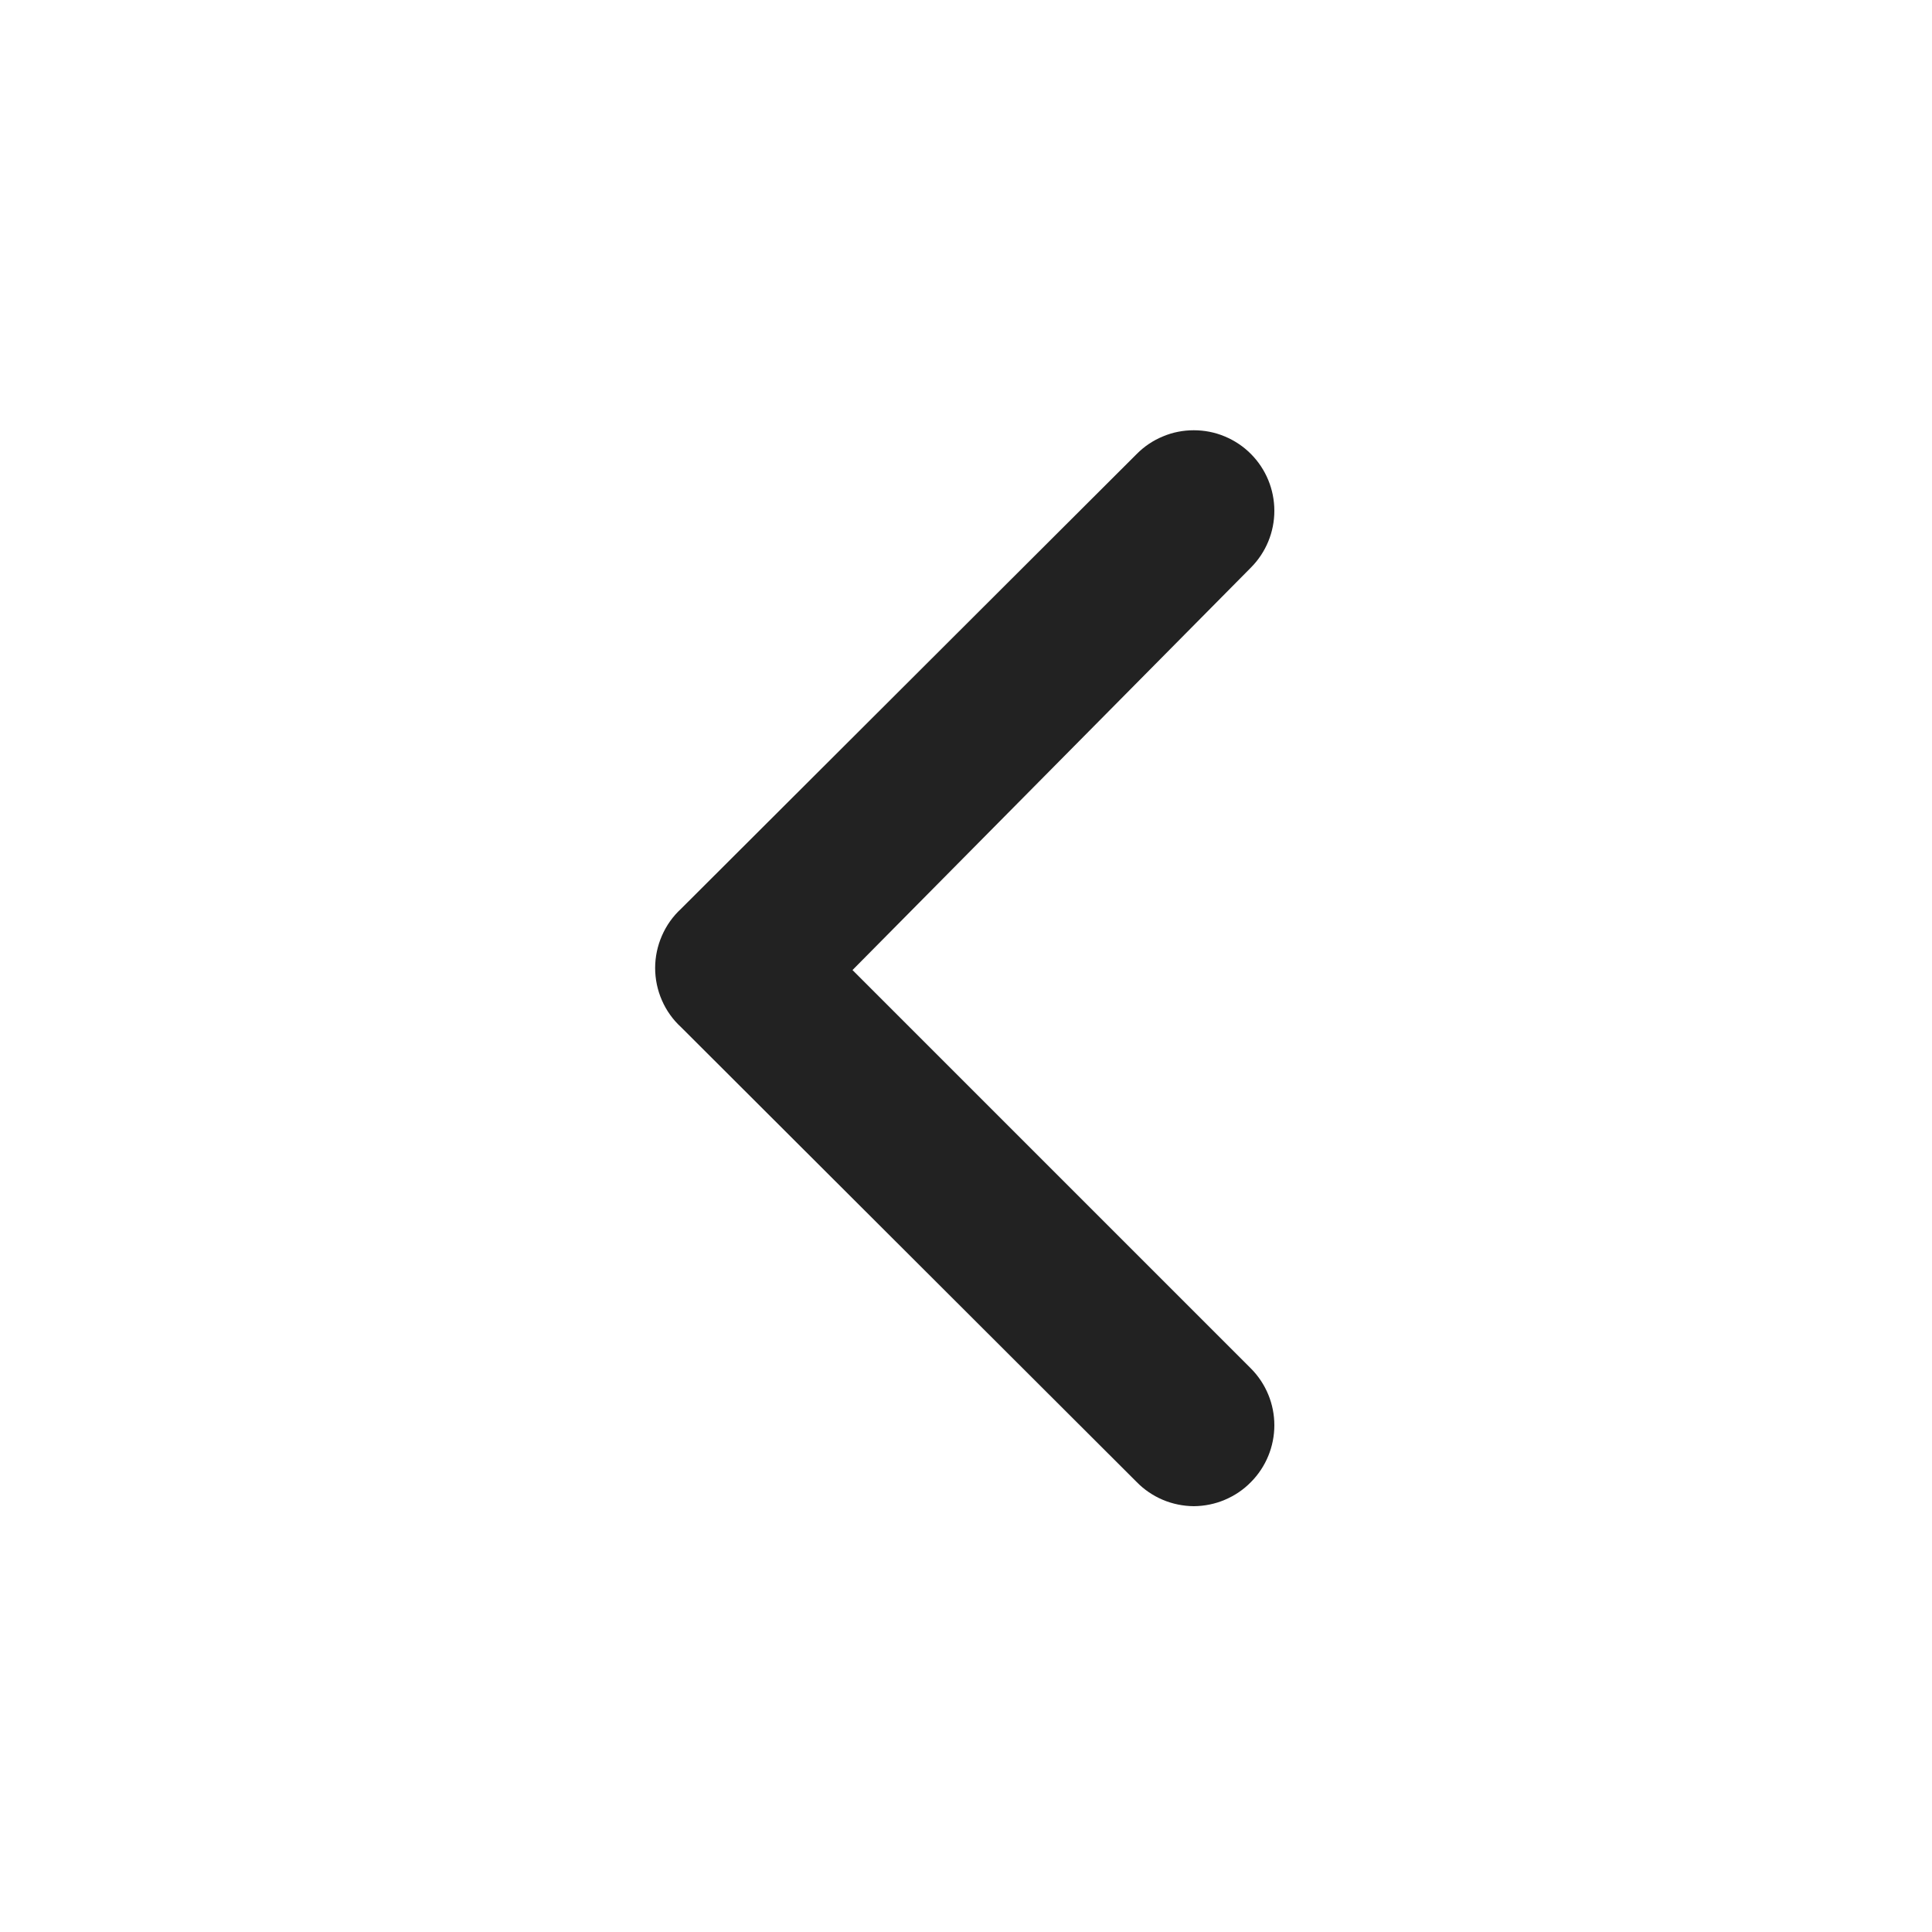
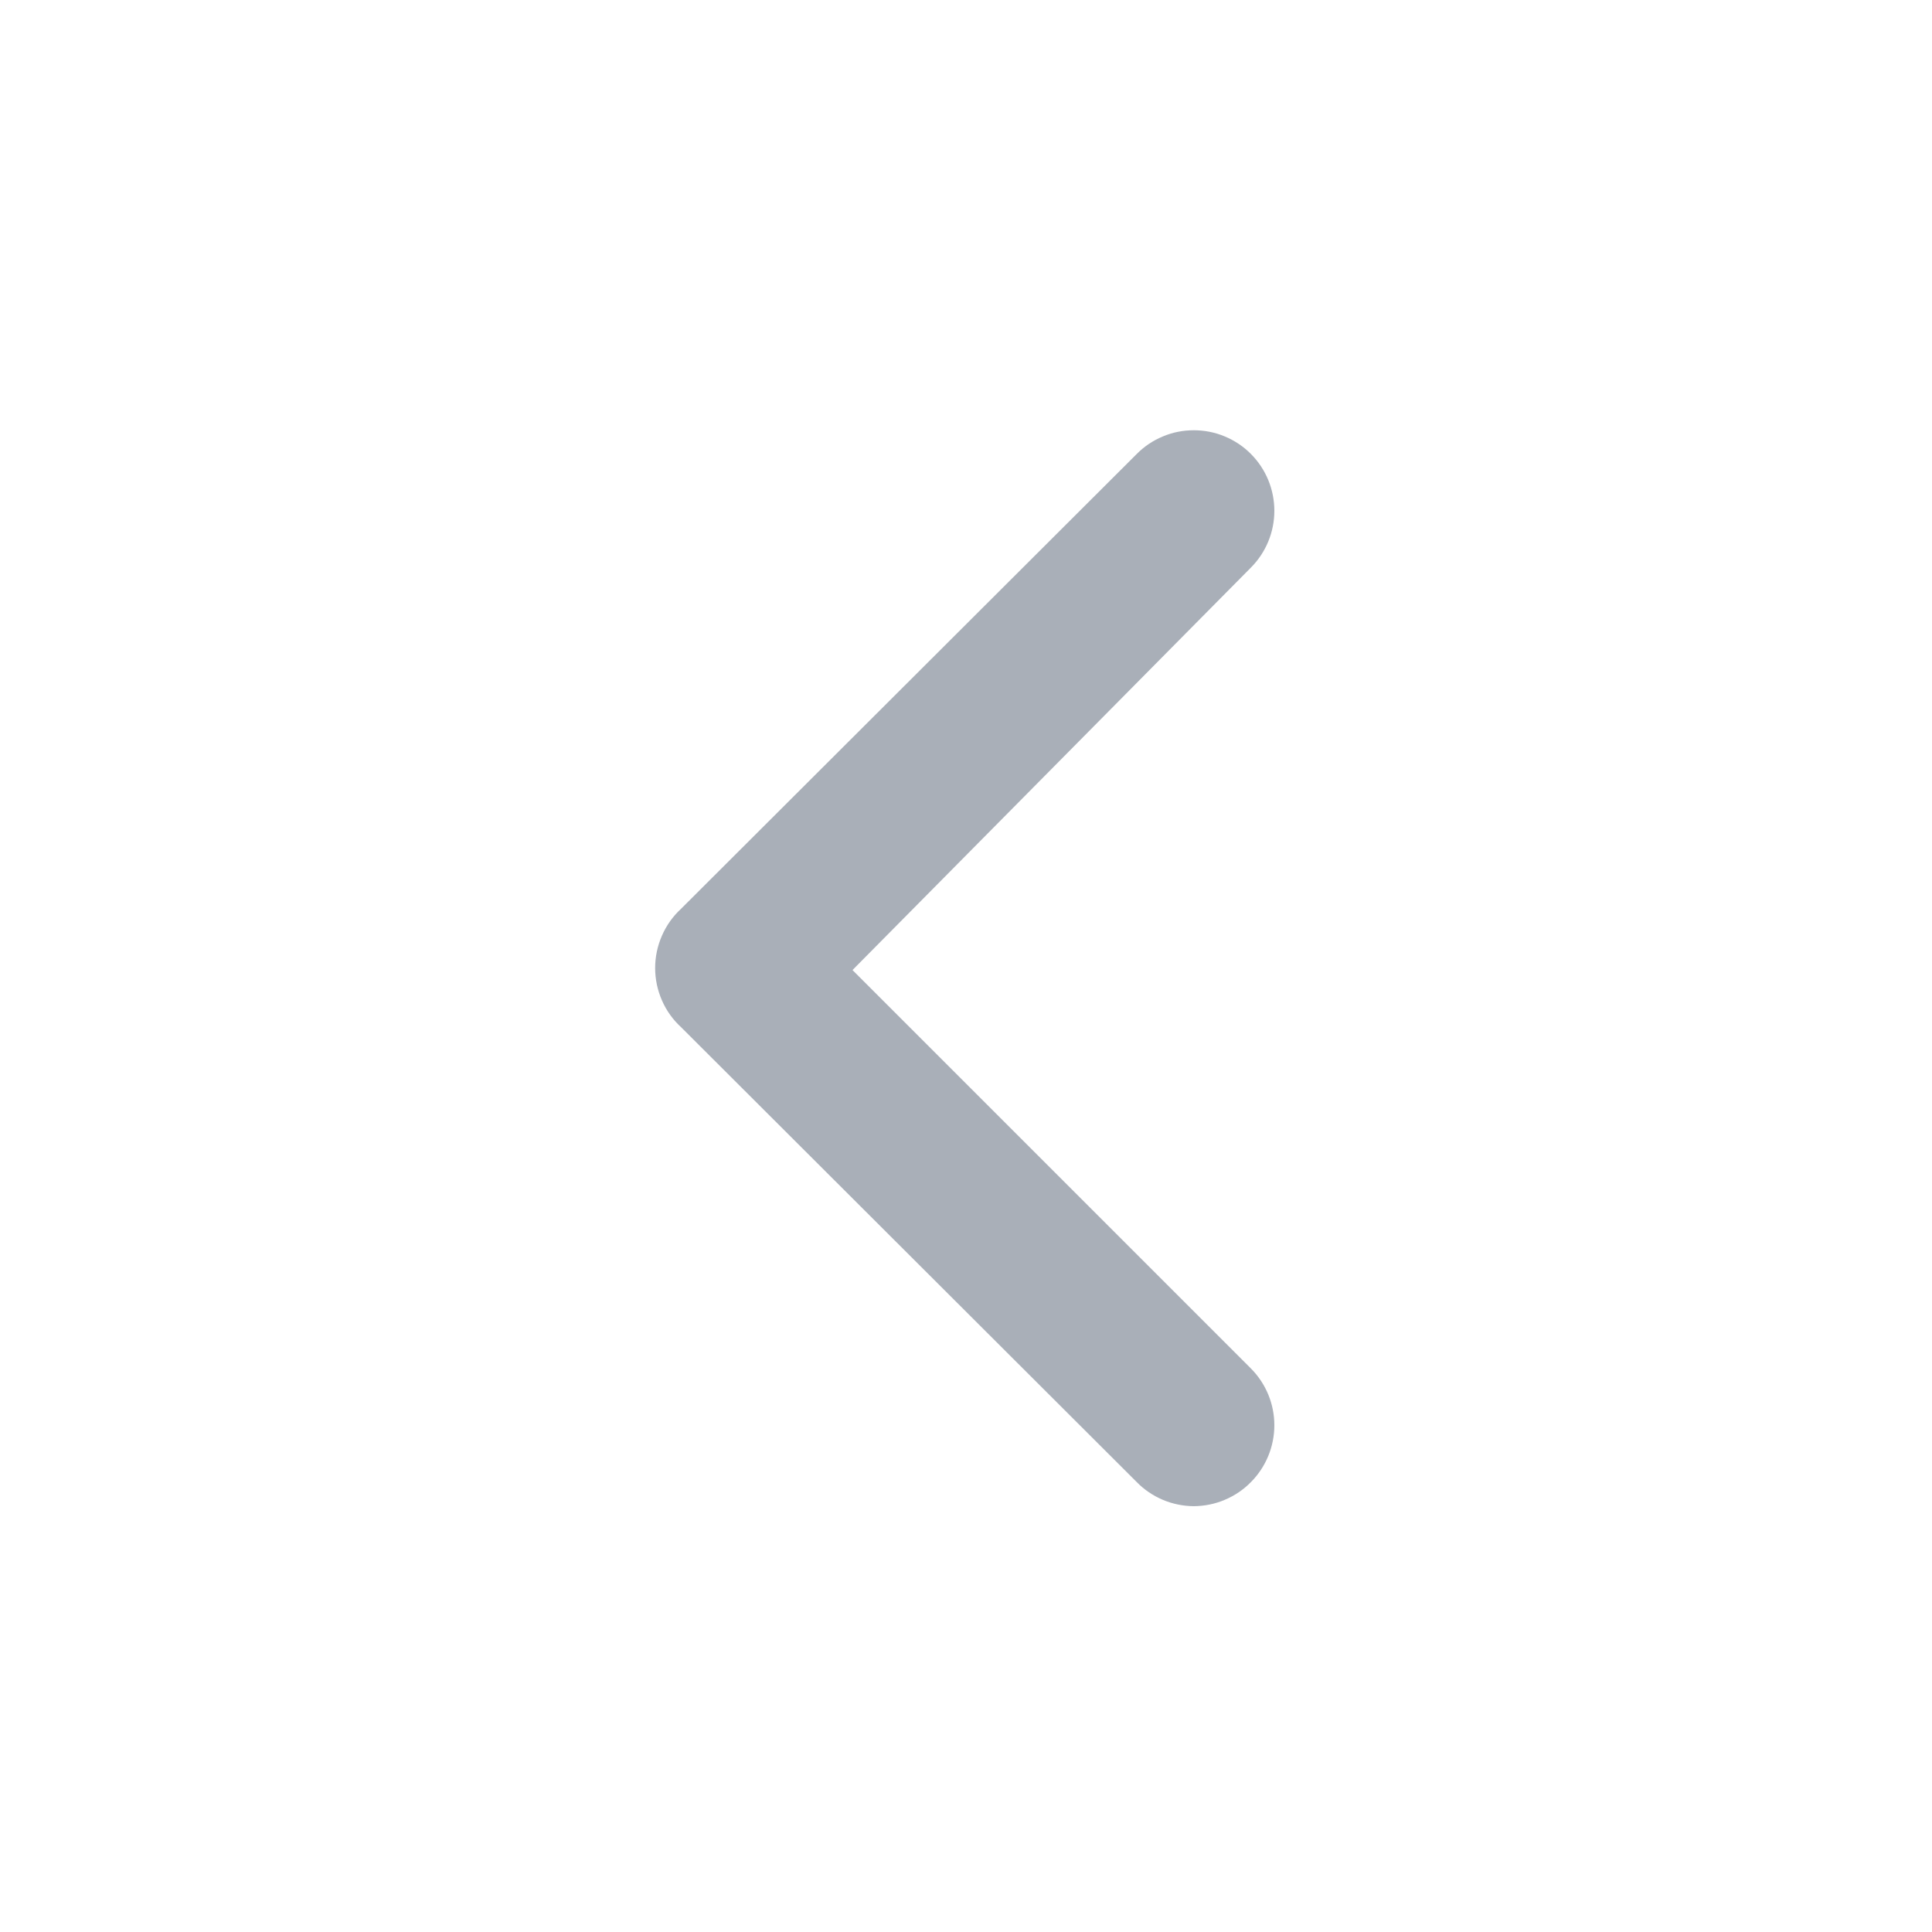
<svg xmlns="http://www.w3.org/2000/svg" width="20" height="20" viewBox="0 0 20 20" fill="none">
-   <path d="M7.05 9.408L11.767 4.7C11.844 4.622 11.936 4.56 12.038 4.518C12.139 4.475 12.248 4.454 12.358 4.454C12.468 4.454 12.577 4.475 12.679 4.518C12.78 4.56 12.873 4.622 12.95 4.7C13.105 4.856 13.192 5.067 13.192 5.288C13.192 5.508 13.105 5.719 12.95 5.875L8.825 10.042L12.95 14.167C13.105 14.323 13.192 14.534 13.192 14.754C13.192 14.974 13.105 15.186 12.95 15.342C12.873 15.421 12.781 15.483 12.679 15.526C12.578 15.569 12.469 15.591 12.358 15.592C12.248 15.591 12.139 15.569 12.037 15.526C11.936 15.483 11.844 15.421 11.767 15.342L7.05 10.633C6.965 10.555 6.898 10.461 6.852 10.355C6.806 10.25 6.782 10.136 6.782 10.021C6.782 9.906 6.806 9.792 6.852 9.687C6.898 9.581 6.965 9.486 7.05 9.408Z" fill="#222222" />
+   <path d="M7.05 9.408L11.767 4.7C11.844 4.622 11.936 4.56 12.038 4.518C12.139 4.475 12.248 4.454 12.358 4.454C12.468 4.454 12.577 4.475 12.679 4.518C12.78 4.56 12.873 4.622 12.95 4.7C13.105 4.856 13.192 5.067 13.192 5.288C13.192 5.508 13.105 5.719 12.95 5.875L8.825 10.042L12.95 14.167C13.105 14.323 13.192 14.534 13.192 14.754C13.192 14.974 13.105 15.186 12.95 15.342C12.873 15.421 12.781 15.483 12.679 15.526C12.578 15.569 12.469 15.591 12.358 15.592C12.248 15.591 12.139 15.569 12.037 15.526C11.936 15.483 11.844 15.421 11.767 15.342L7.05 10.633C6.965 10.555 6.898 10.461 6.852 10.355C6.806 10.25 6.782 10.136 6.782 10.021C6.782 9.906 6.806 9.792 6.852 9.687C6.898 9.581 6.965 9.486 7.05 9.408Z" fill="#a9afb8" />
</svg>
